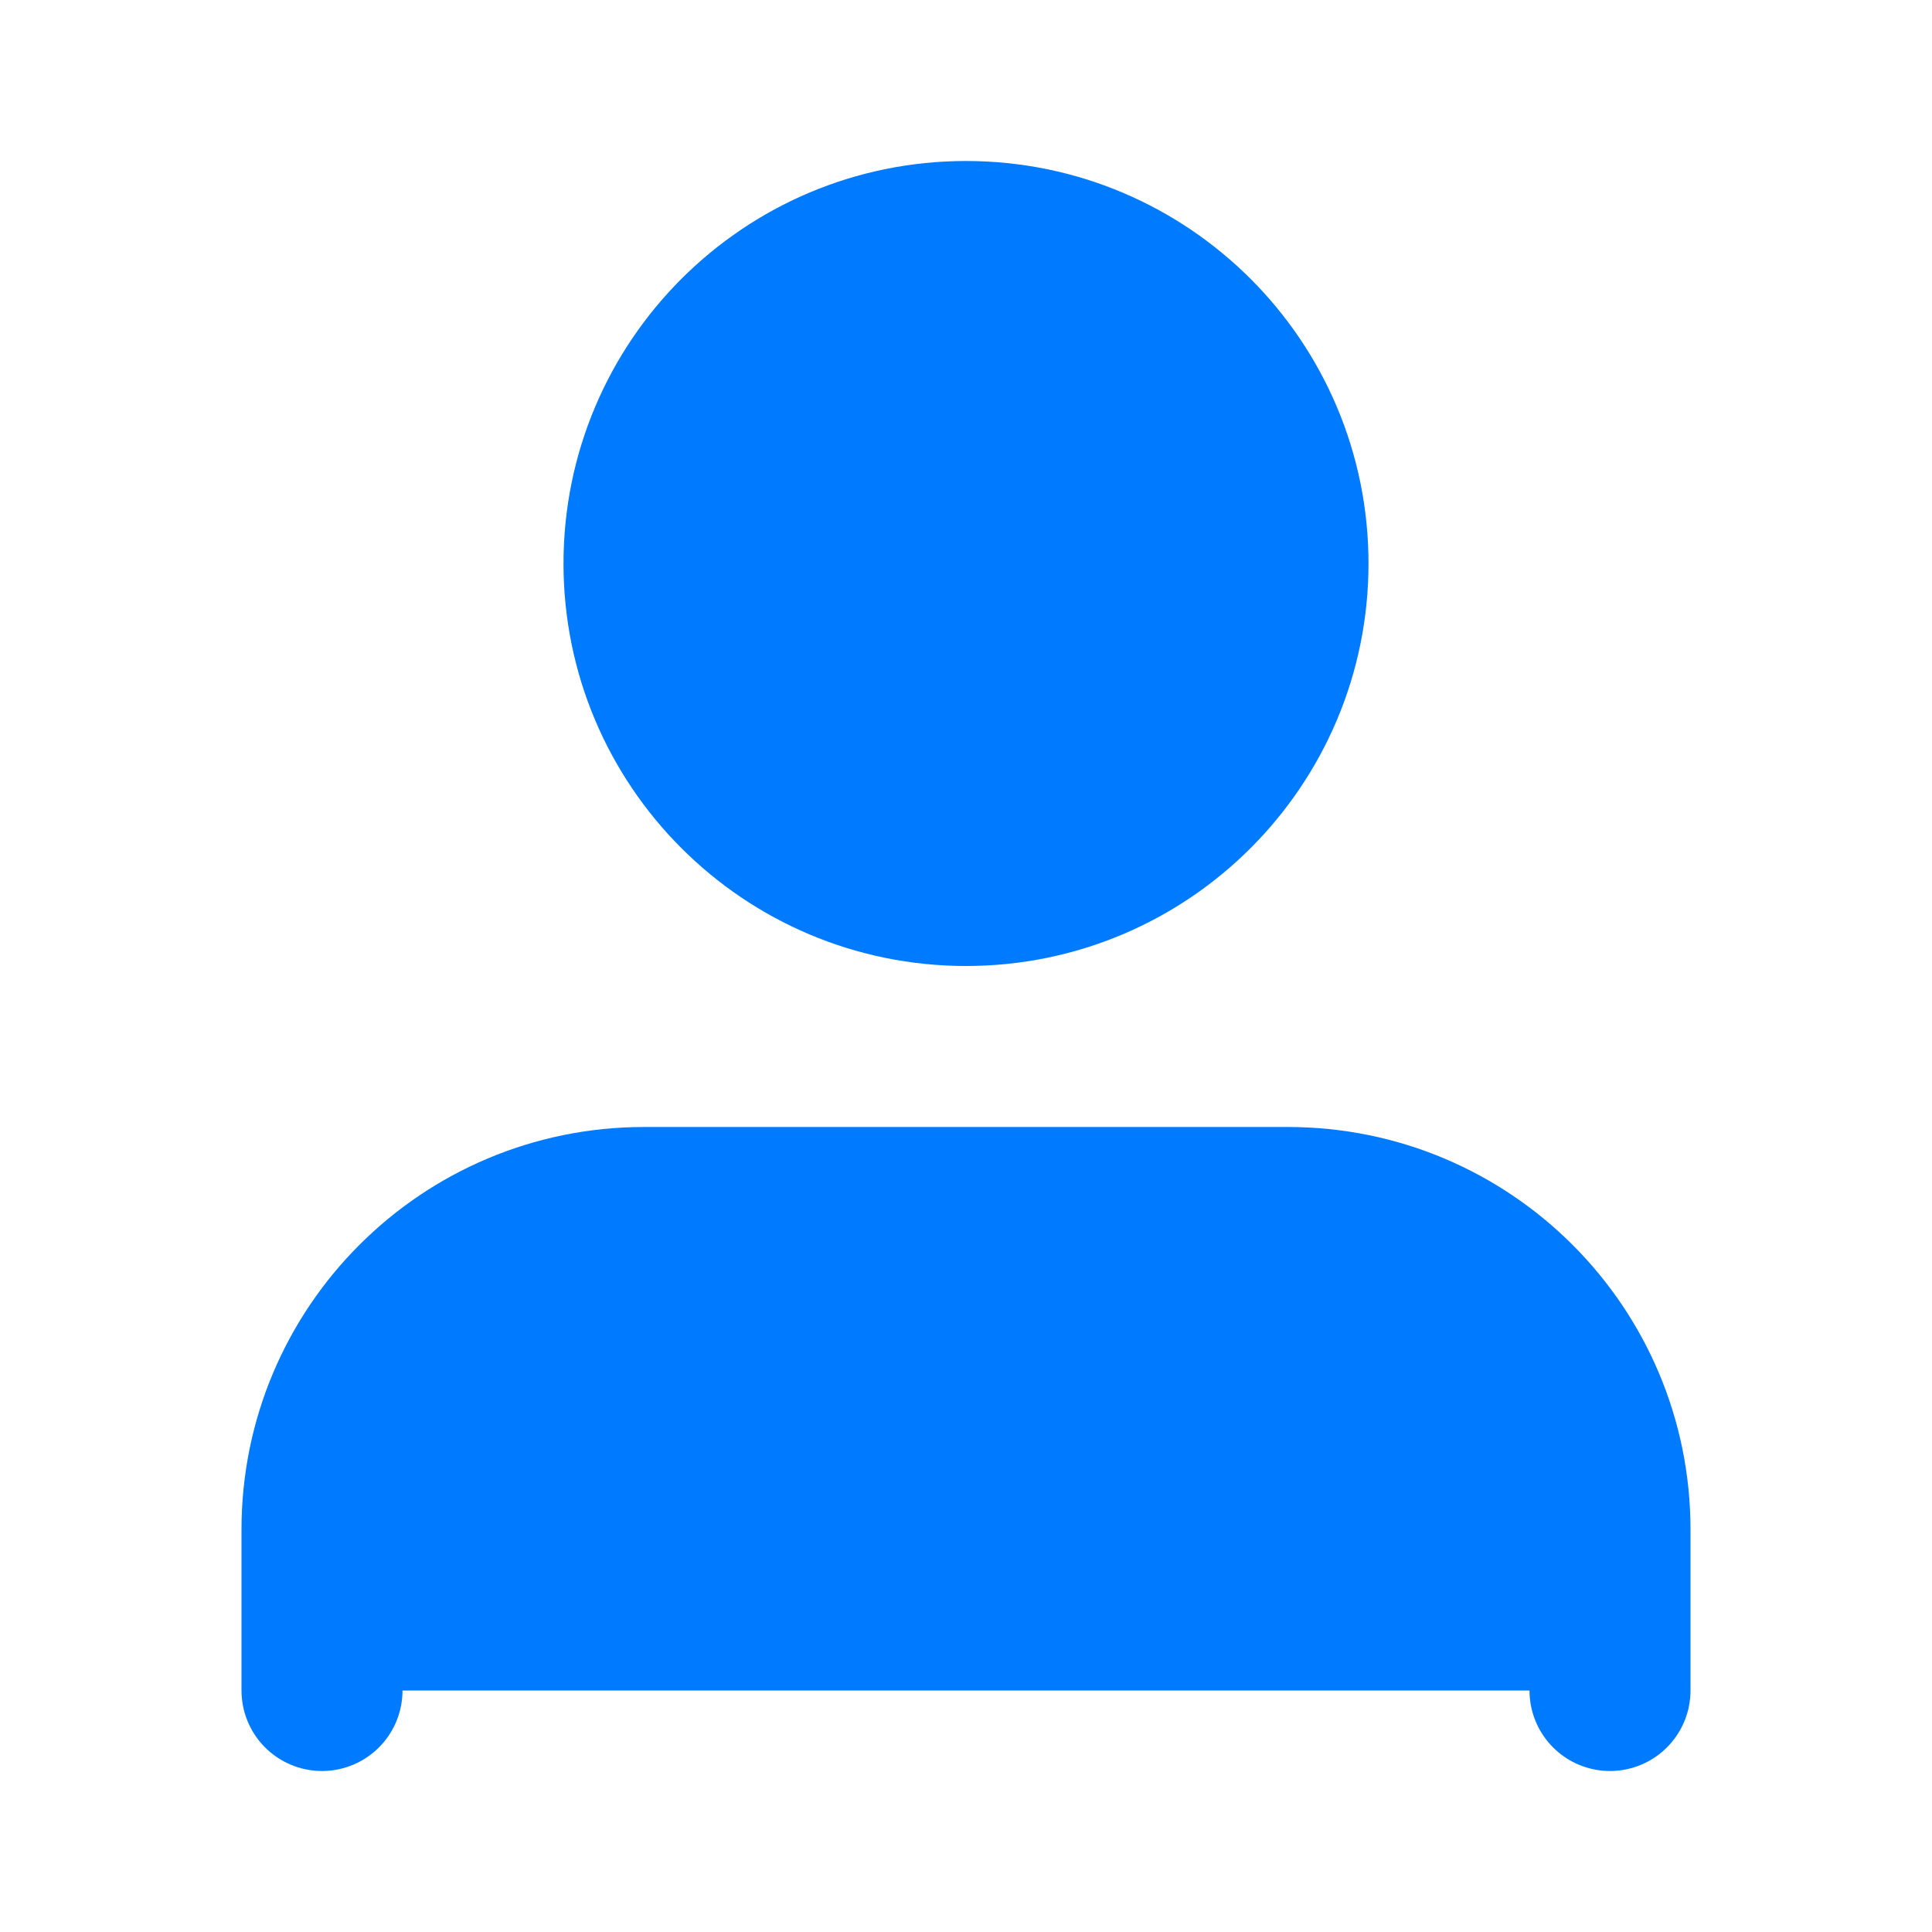
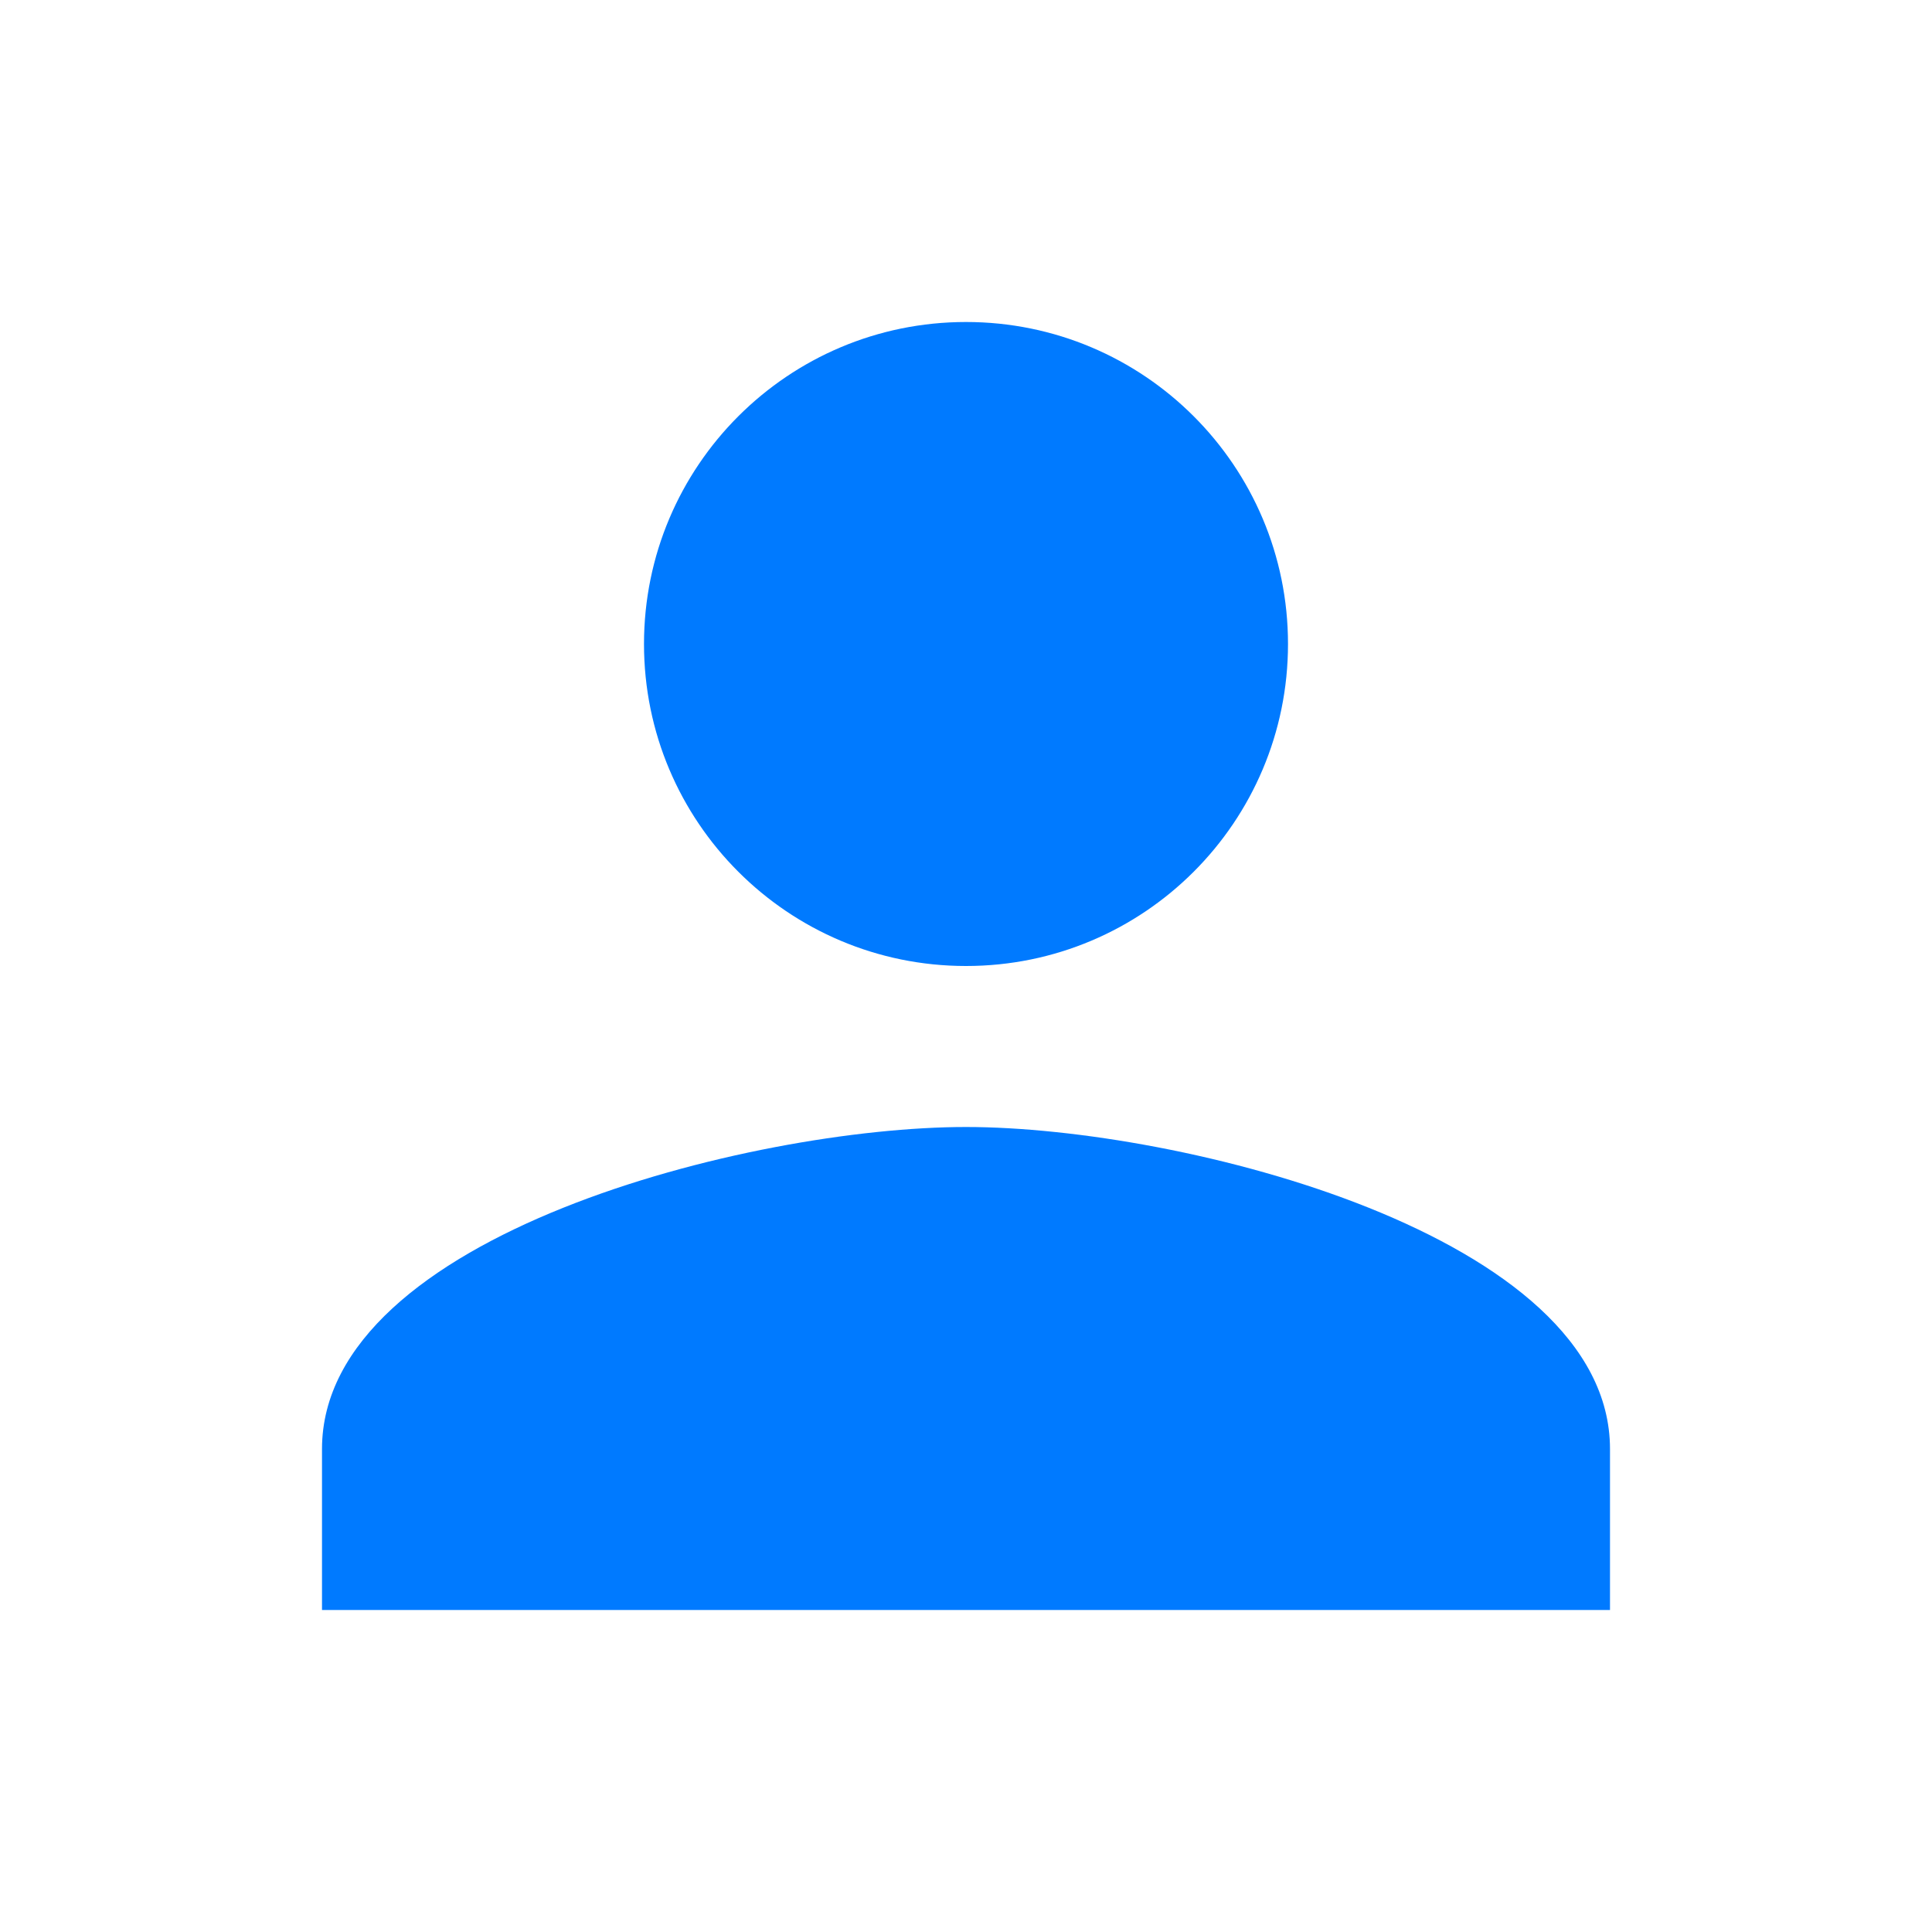
- <svg xmlns="http://www.w3.org/2000/svg" width="24" height="24" viewBox="0 0 24 24" fill="#007AFF" stroke="#007AFF" stroke-width="2" stroke-linecap="round" stroke-linejoin="round">
-   <path d="M20 21v-2a4 4 0 0 0-4-4H8a4 4 0 0 0-4 4v2" />
-   <circle cx="12" cy="7" r="4" />
+ <svg xmlns="http://www.w3.org/2000/svg" width="24" height="24" viewBox="0 0 24 24" fill="#007AFF" stroke="none">
+   <path d="M12 12c2.21 0 4-1.79 4-4s-1.79-4-4-4-4 1.79-4 4 1.79 4 4 4zm0 2c-2.67 0-8 1.34-8 4v2h16v-2c0-2.66-5.33-4-8-4z" />
</svg>
